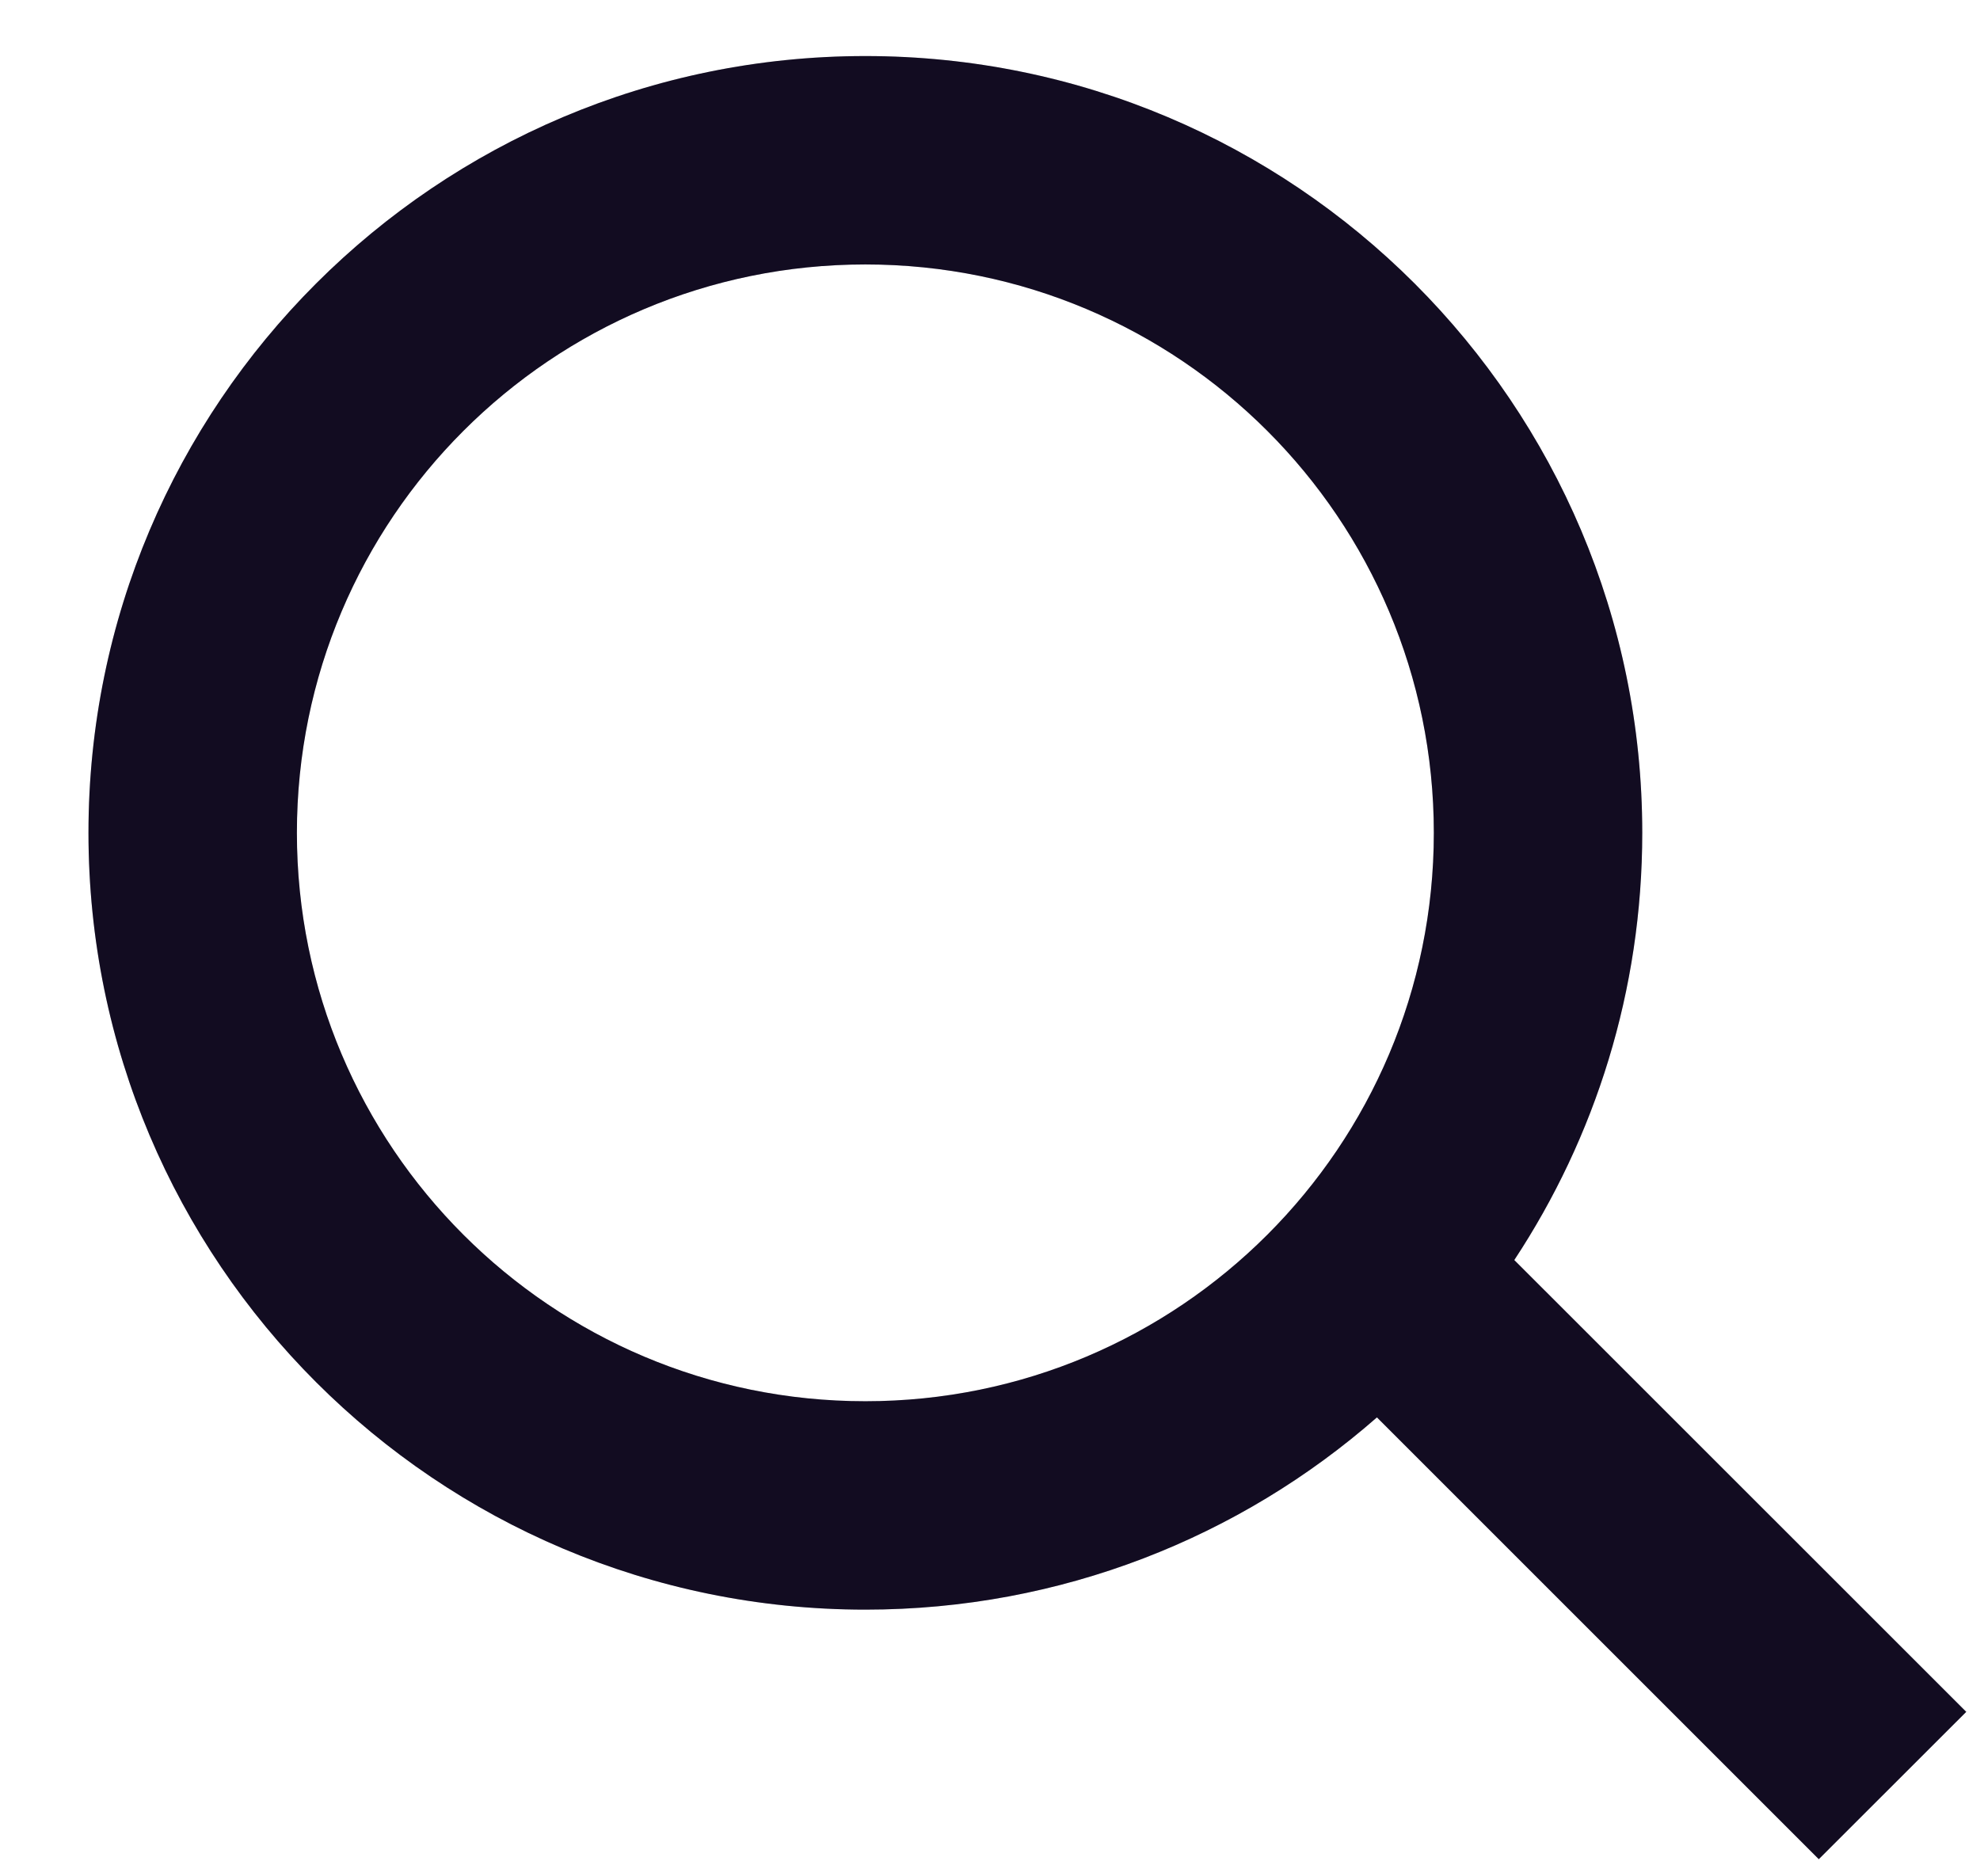
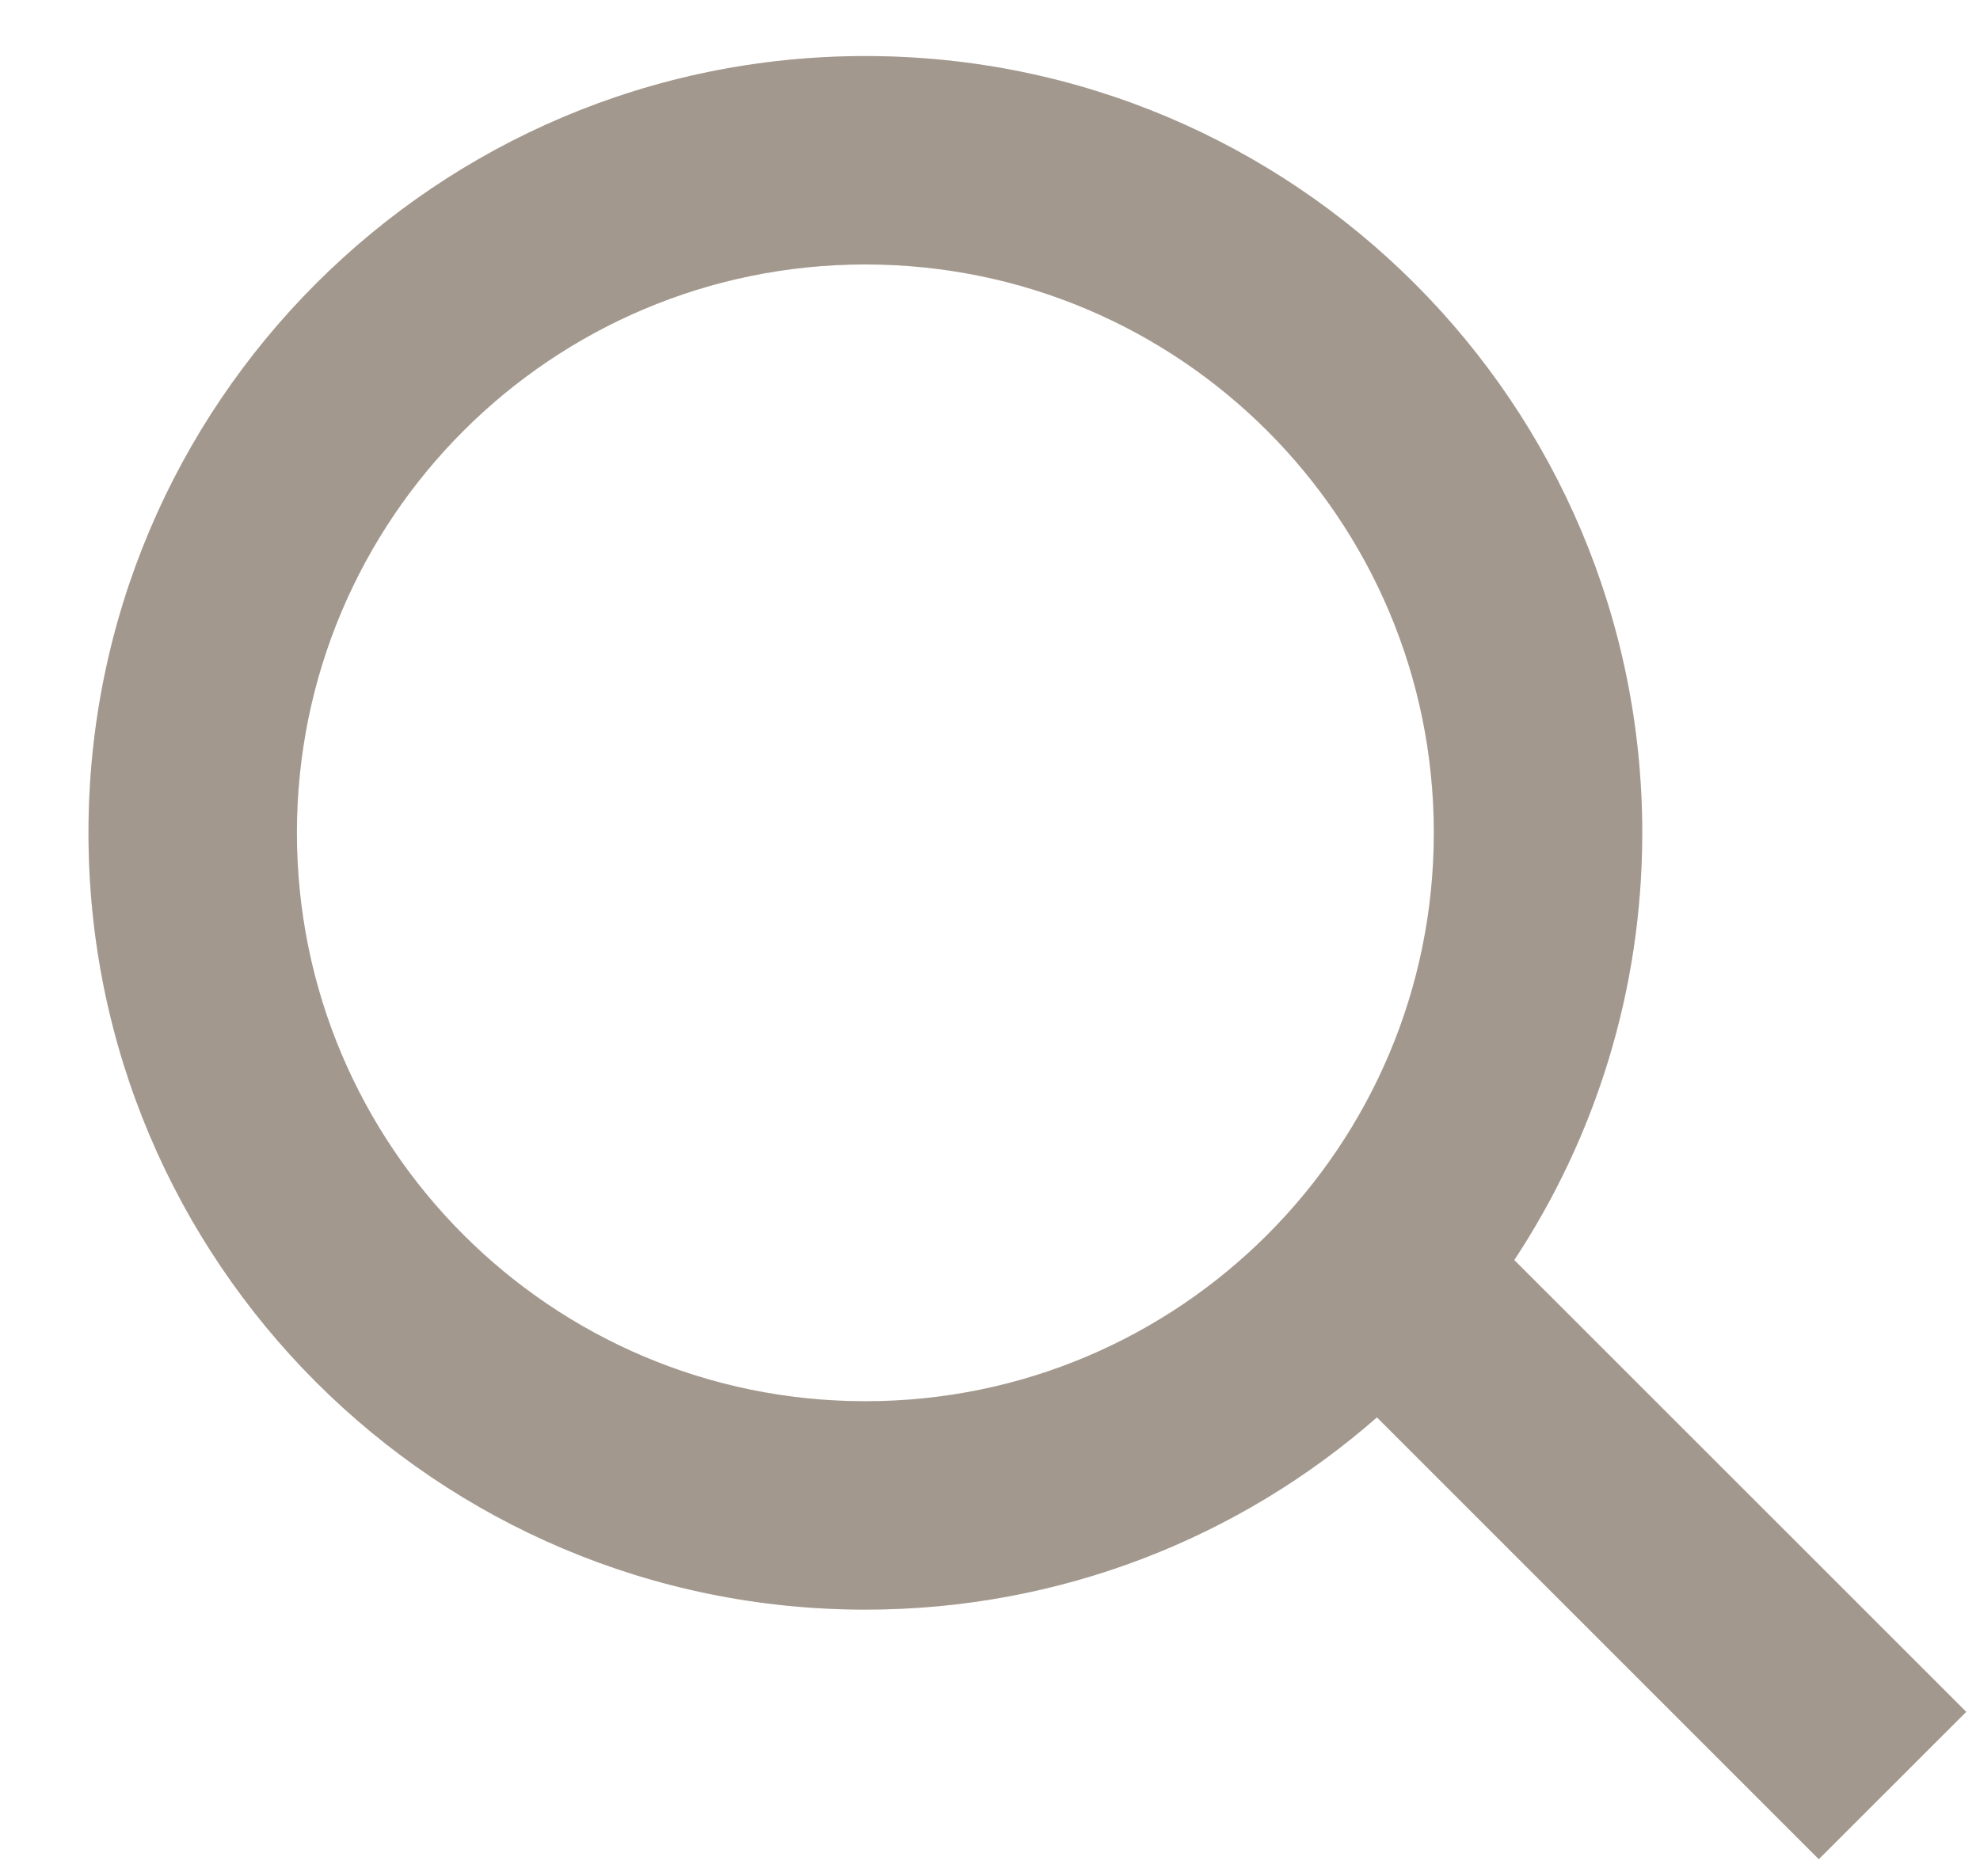
<svg xmlns="http://www.w3.org/2000/svg" width="19" height="18" viewBox="0 0 19 18" fill="none">
-   <path fill-rule="evenodd" clip-rule="evenodd" d="M13.759 7.993C13.759 11.005 11.317 13.448 8.304 13.448C5.291 13.448 2.849 11.005 2.849 7.993C2.849 4.98 5.291 2.538 8.304 2.538C11.317 2.538 13.759 4.98 13.759 7.993ZM13.213 13.603C11.902 14.752 10.184 15.448 8.304 15.448C4.187 15.448 0.849 12.11 0.849 7.993C0.849 3.876 4.187 0.538 8.304 0.538C12.421 0.538 15.759 3.876 15.759 7.993C15.759 9.507 15.307 10.916 14.531 12.093L18.868 16.429L17.453 17.843L13.213 13.603Z" fill="#160F29" />
-   <path fill-rule="evenodd" clip-rule="evenodd" d="M13.759 7.993C13.759 11.005 11.317 13.448 8.304 13.448C5.291 13.448 2.849 11.005 2.849 7.993C2.849 4.98 5.291 2.538 8.304 2.538C11.317 2.538 13.759 4.98 13.759 7.993ZM13.213 13.603C11.902 14.752 10.184 15.448 8.304 15.448C4.187 15.448 0.849 12.11 0.849 7.993C0.849 3.876 4.187 0.538 8.304 0.538C12.421 0.538 15.759 3.876 15.759 7.993C15.759 9.507 15.307 10.916 14.531 12.093L18.868 16.429L17.453 17.843L13.213 13.603Z" fill="black" fill-opacity="0.2" />
+   <path fill-rule="evenodd" clip-rule="evenodd" d="M13.759 7.993C13.759 11.005 11.317 13.448 8.304 13.448C5.291 13.448 2.849 11.005 2.849 7.993C2.849 4.98 5.291 2.538 8.304 2.538C11.317 2.538 13.759 4.98 13.759 7.993ZM13.213 13.603C11.902 14.752 10.184 15.448 8.304 15.448C4.187 15.448 0.849 12.11 0.849 7.993C0.849 3.876 4.187 0.538 8.304 0.538C12.421 0.538 15.759 3.876 15.759 7.993C15.759 9.507 15.307 10.916 14.531 12.093L18.868 16.429L17.453 17.843L13.213 13.603Z" fill="#a4998e" />
+   <path fill-rule="evenodd" clip-rule="evenodd" d="M13.759 7.993C13.759 11.005 11.317 13.448 8.304 13.448C5.291 13.448 2.849 11.005 2.849 7.993C2.849 4.98 5.291 2.538 8.304 2.538C11.317 2.538 13.759 4.98 13.759 7.993ZM13.213 13.603C11.902 14.752 10.184 15.448 8.304 15.448C4.187 15.448 0.849 12.11 0.849 7.993C0.849 3.876 4.187 0.538 8.304 0.538C12.421 0.538 15.759 3.876 15.759 7.993C15.759 9.507 15.307 10.916 14.531 12.093L18.868 16.429L17.453 17.843L13.213 13.603Z" fill="#a4998e" fill-opacity="0.2" />
</svg>
